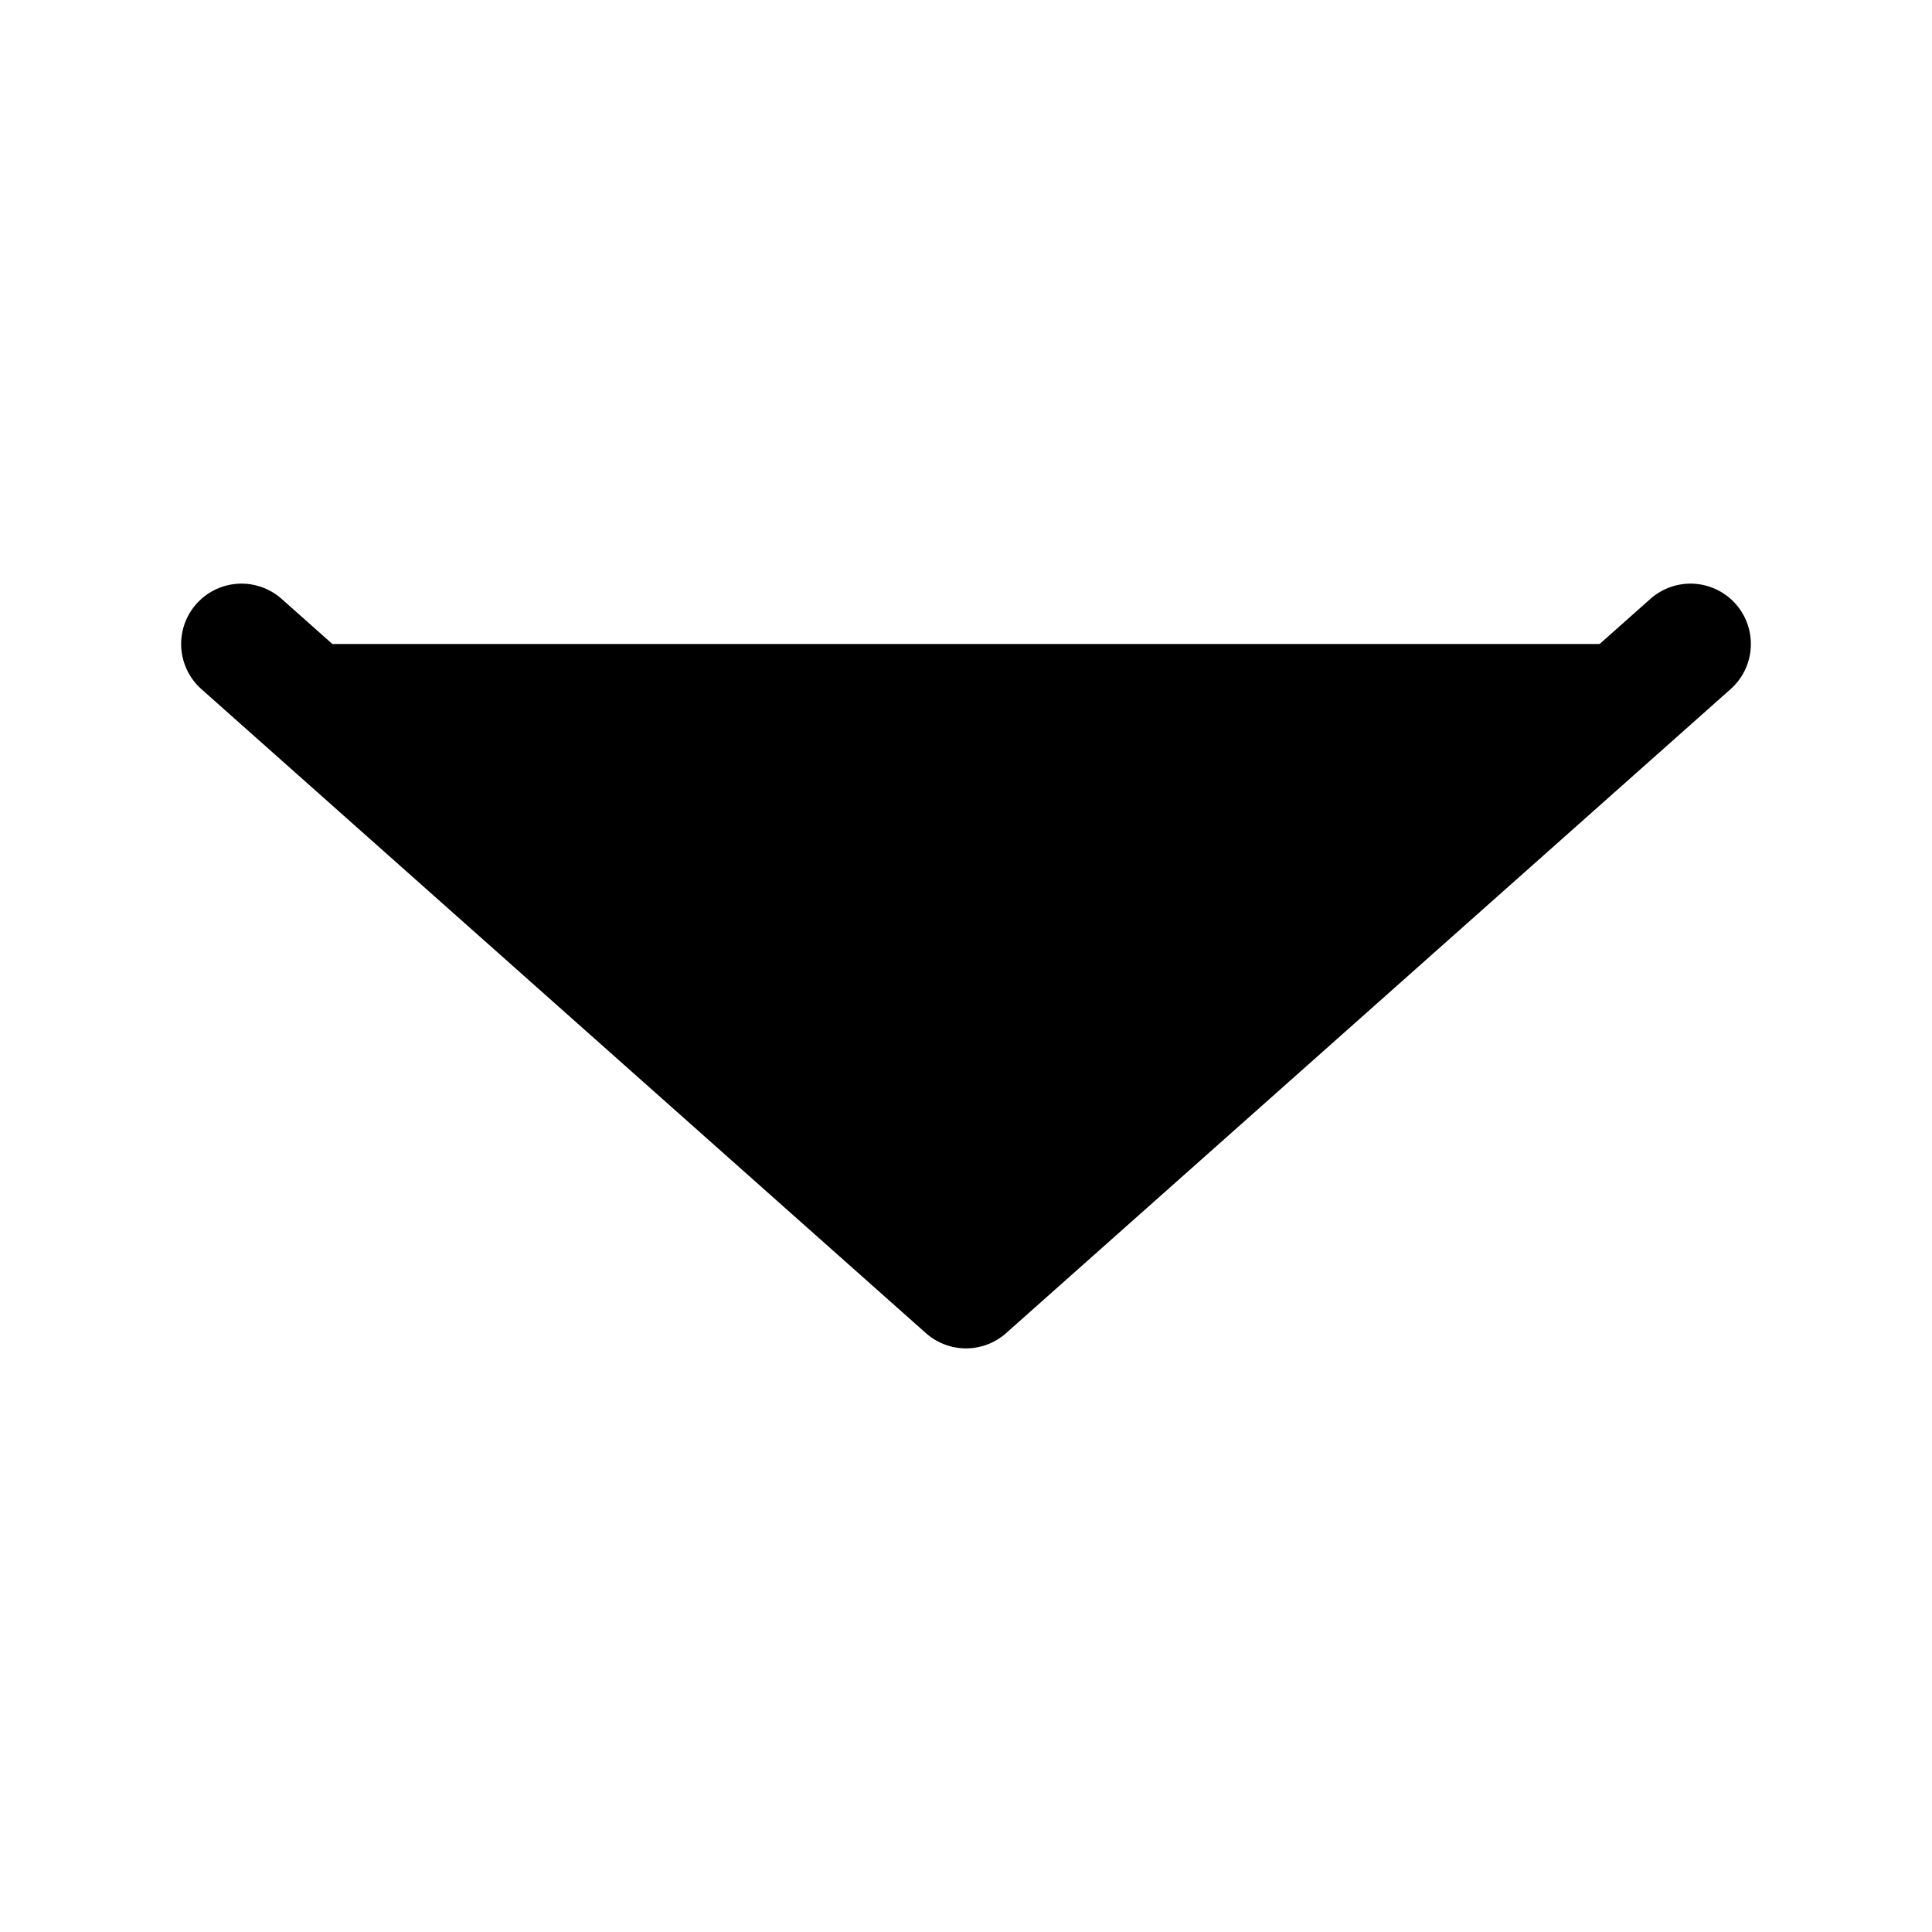
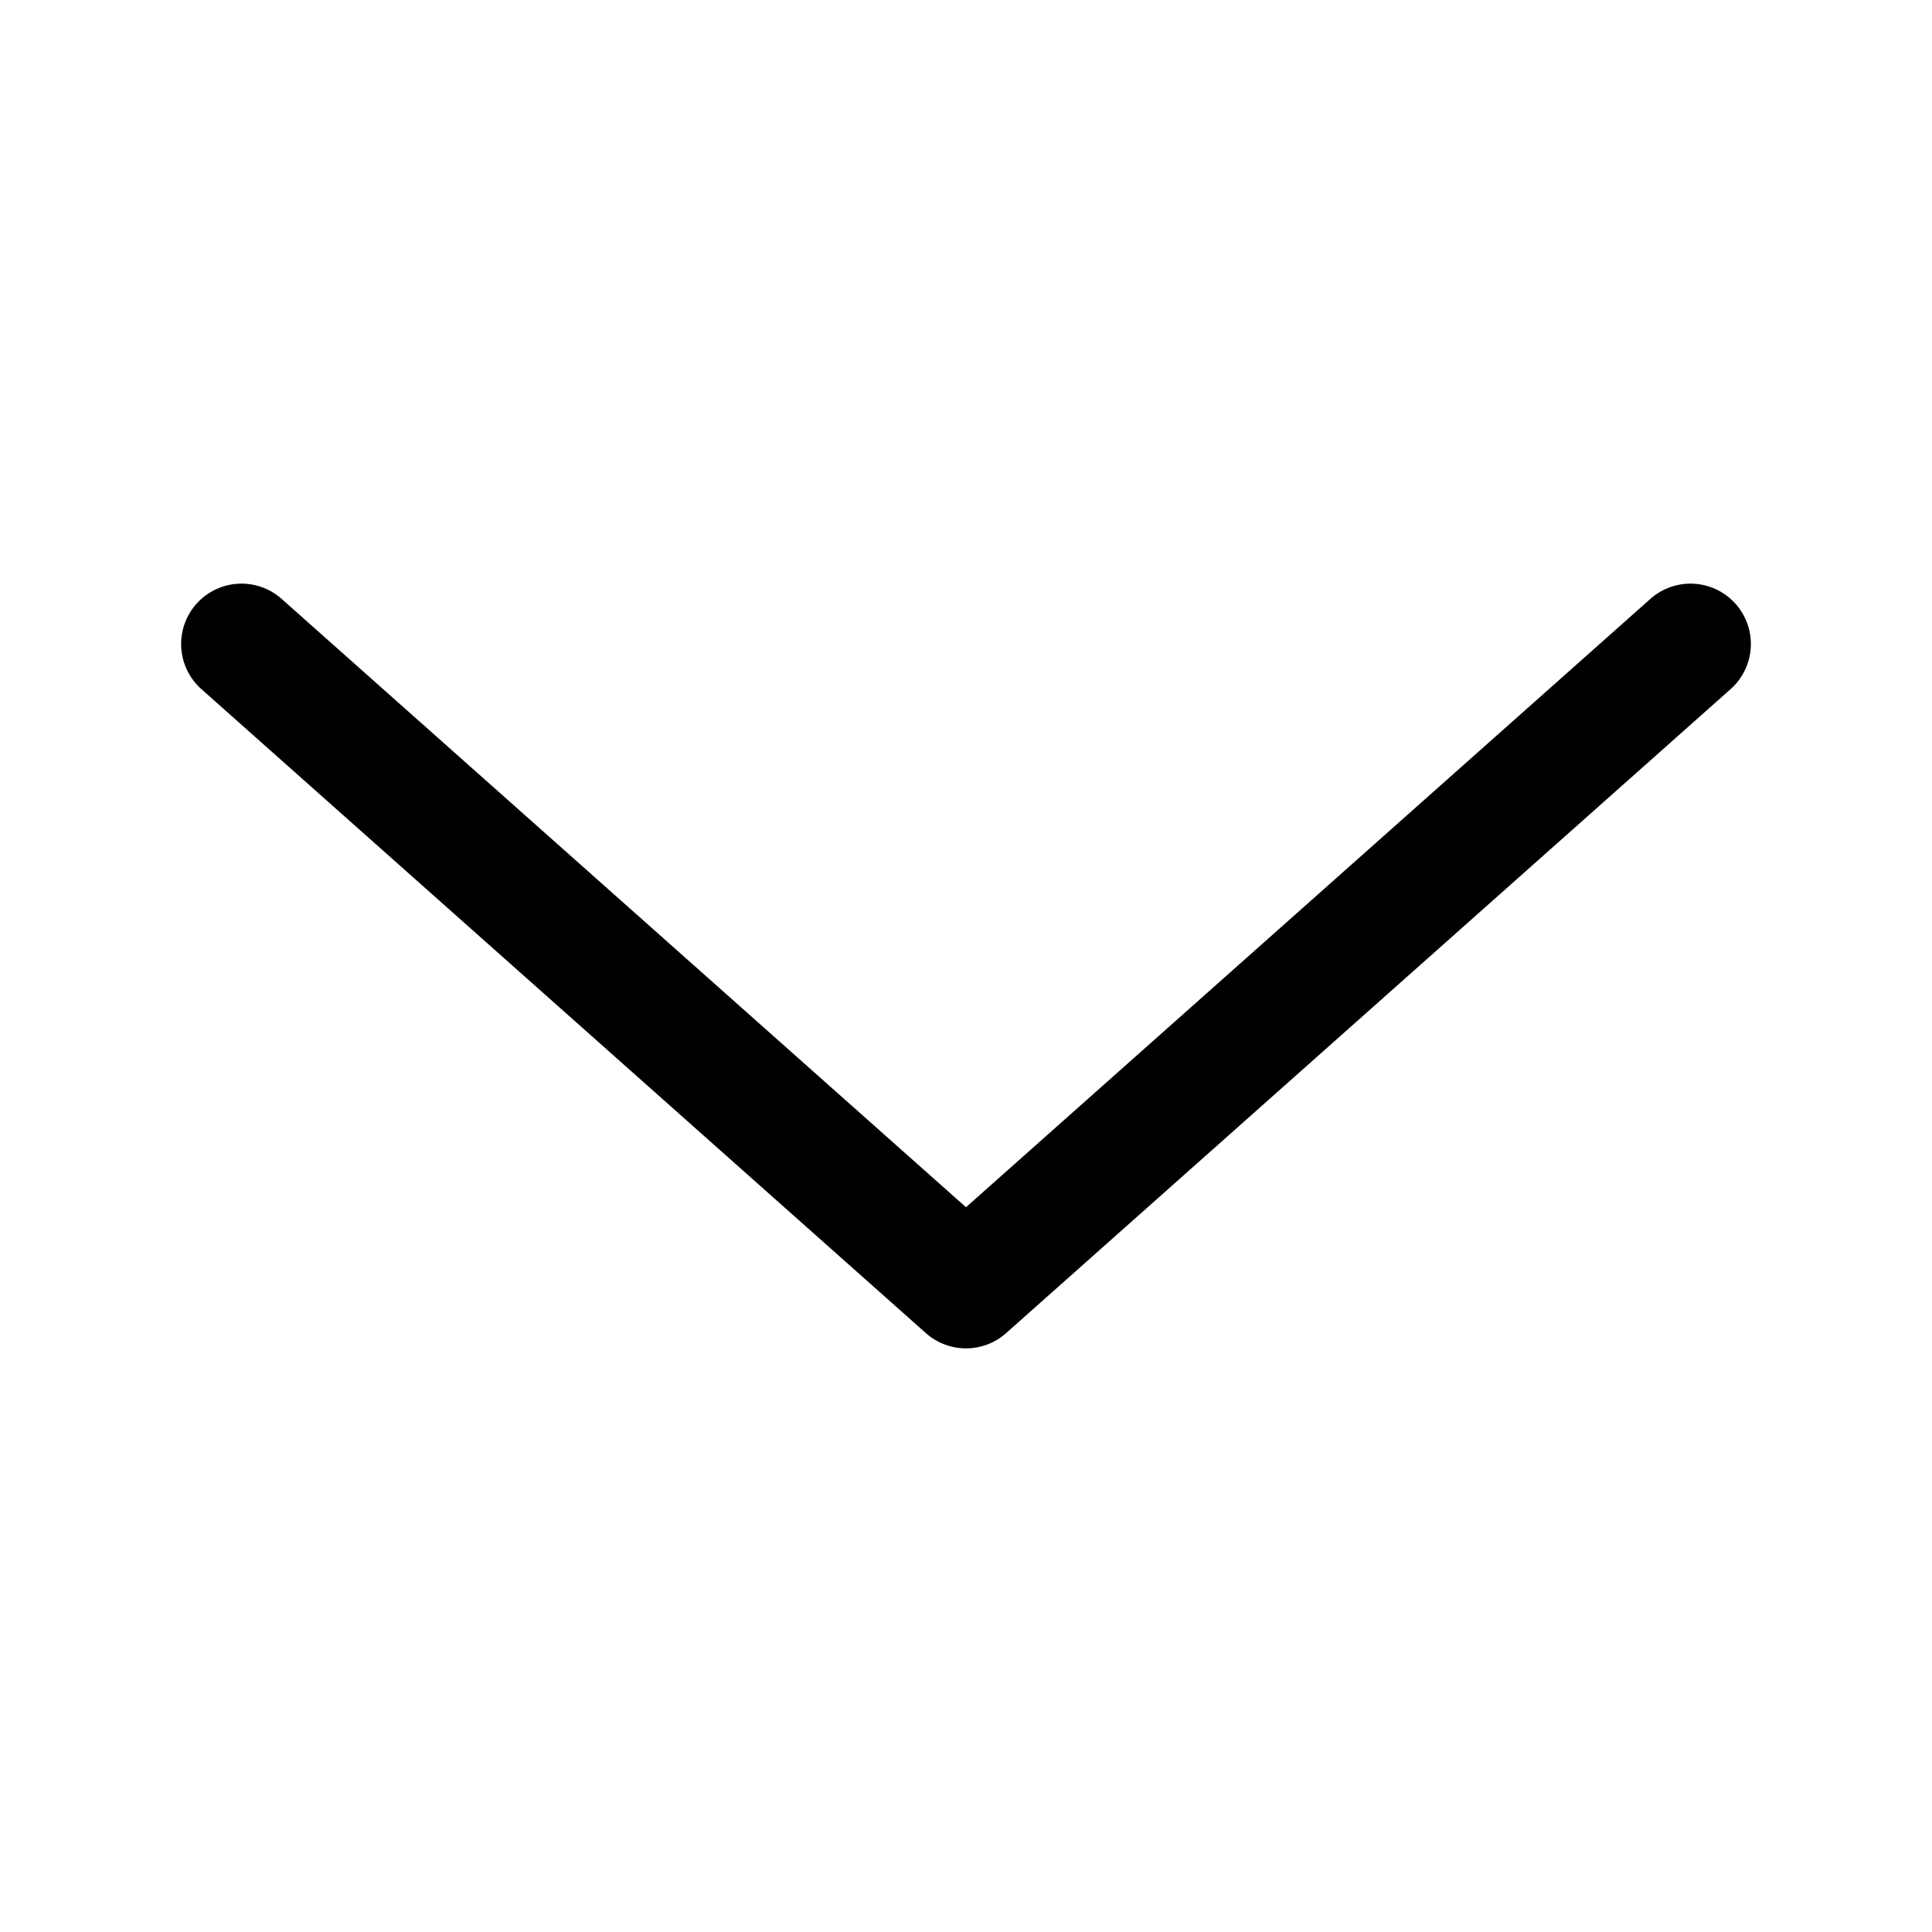
- <svg xmlns="http://www.w3.org/2000/svg" width="24" height="24" viewBox="0 0 24 24">
+ <svg xmlns="http://www.w3.org/2000/svg" width="24" height="24" viewBox="0 0 24 24" fill="none">
  <path d="M3 8L12 16L21 8" stroke="currentColor" stroke-width="1.5" stroke-linecap="round" stroke-linejoin="round" />
</svg>
